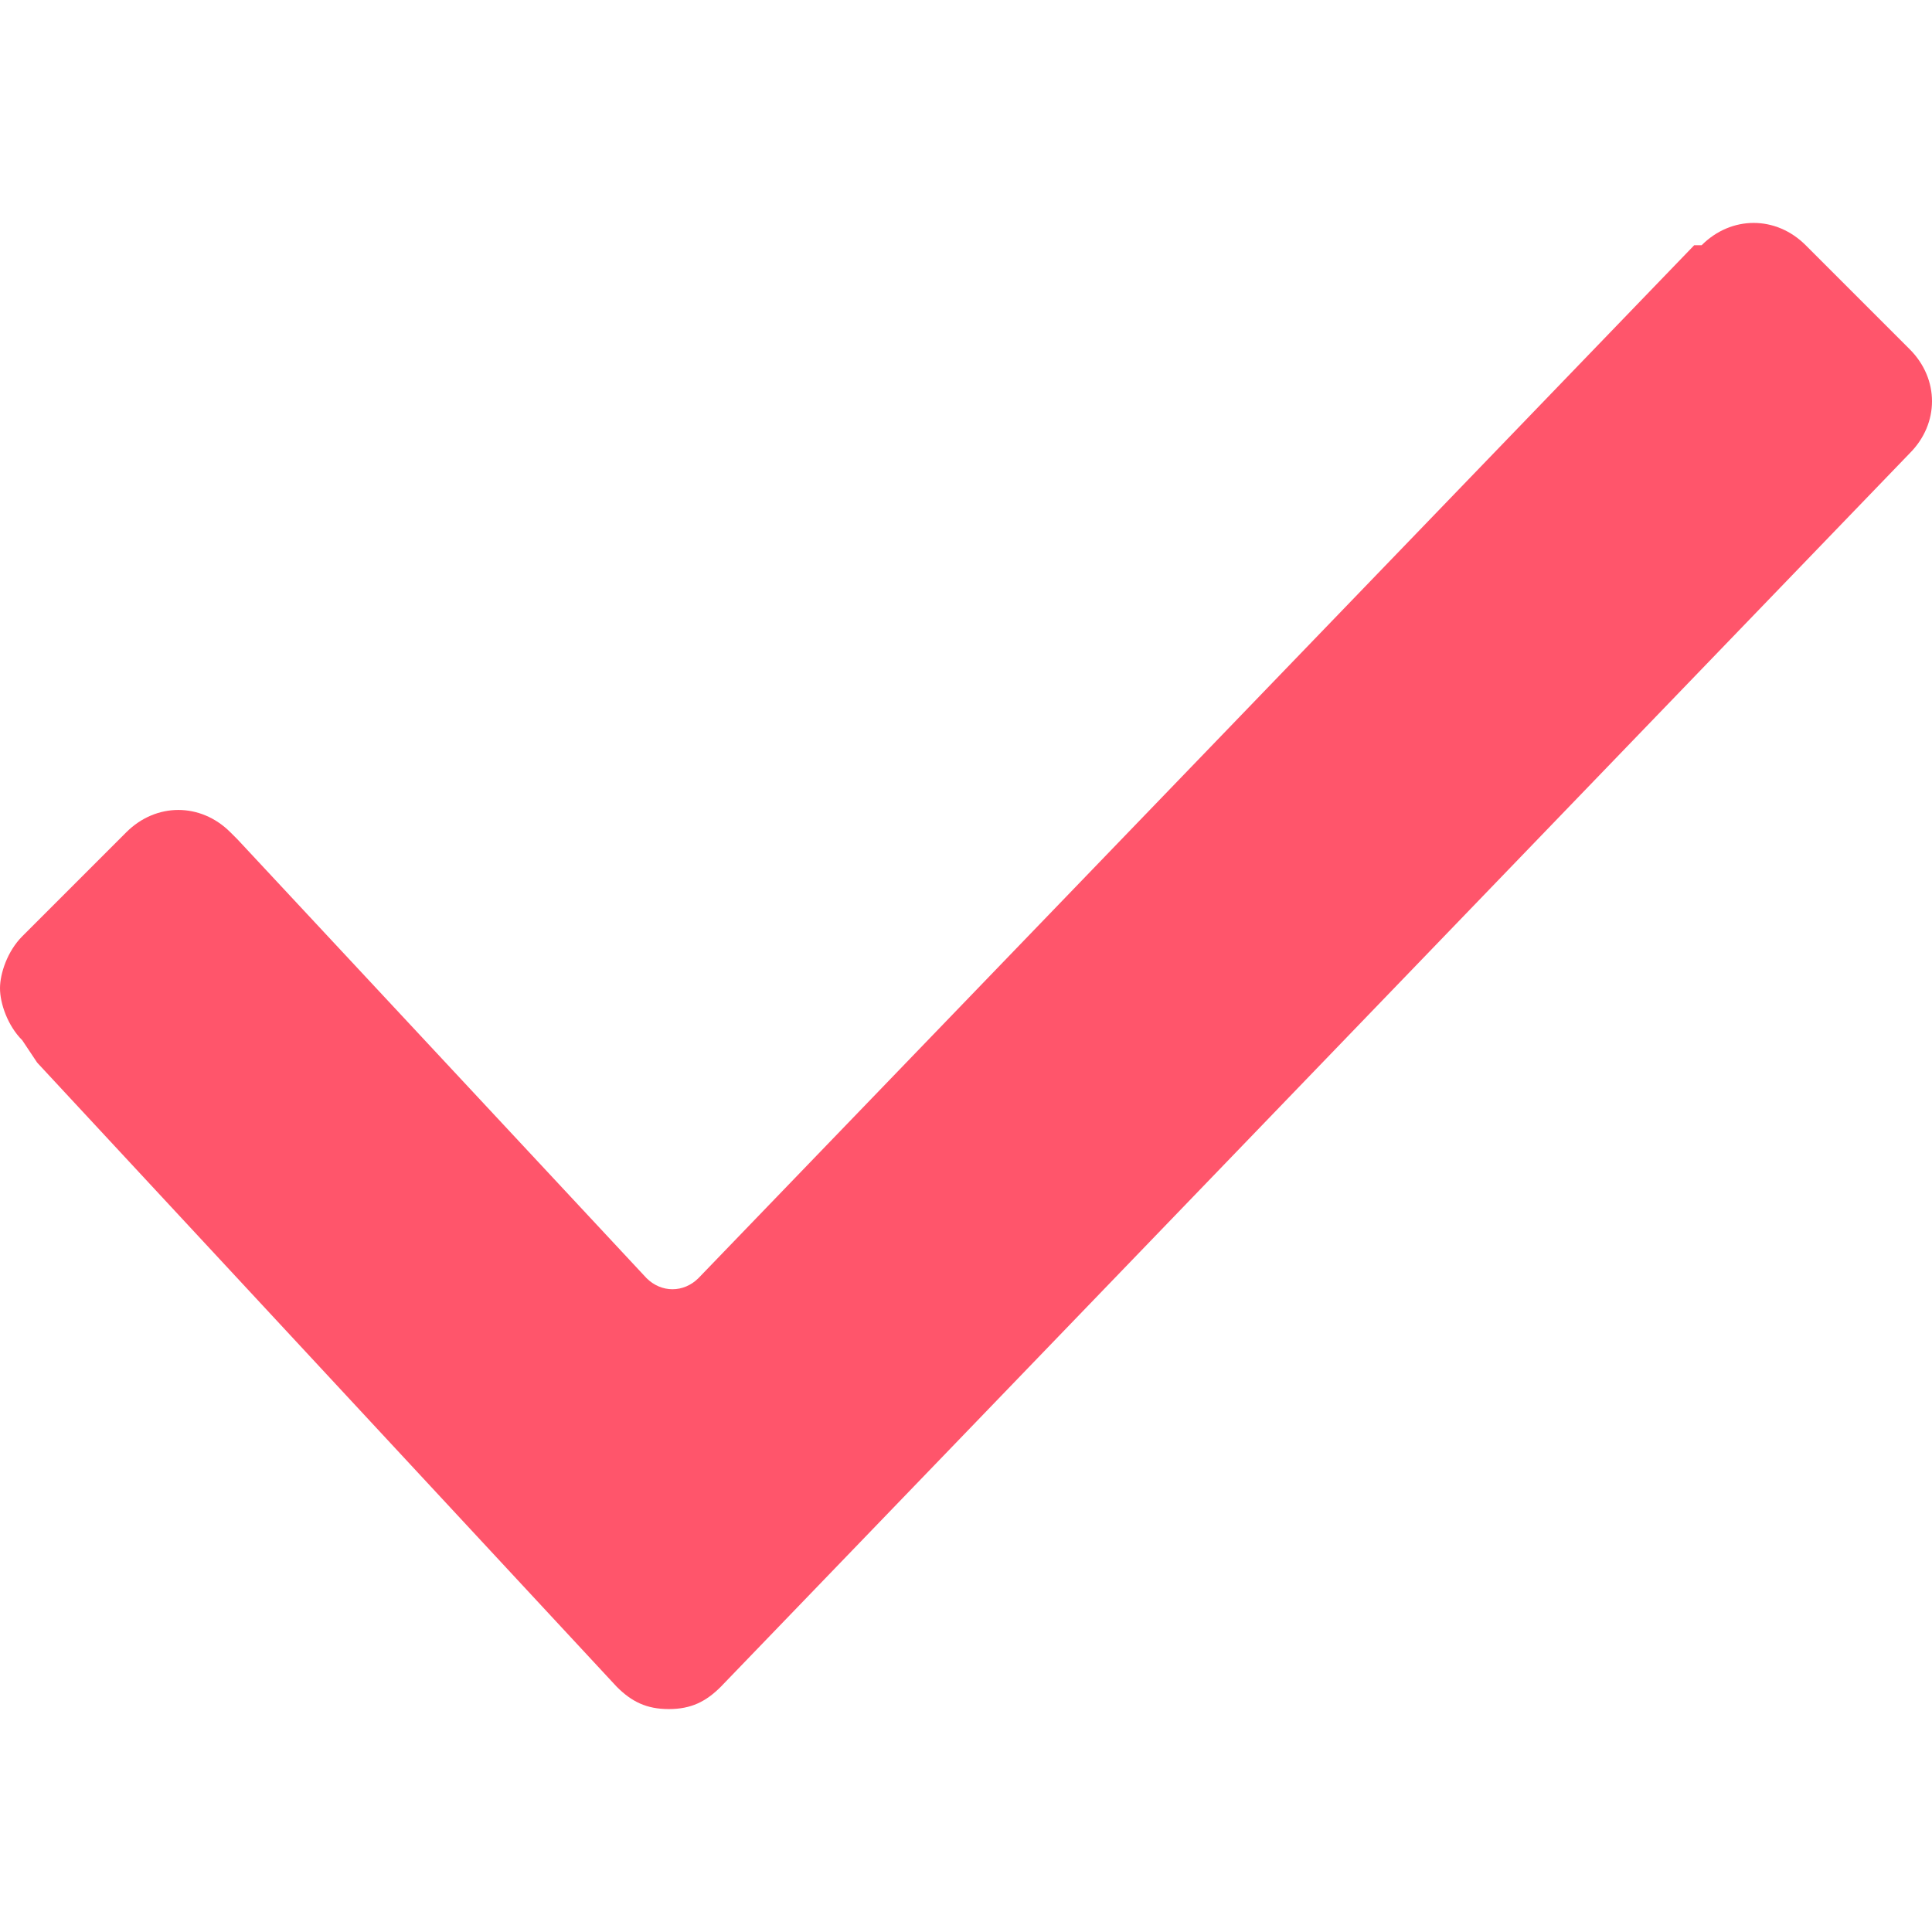
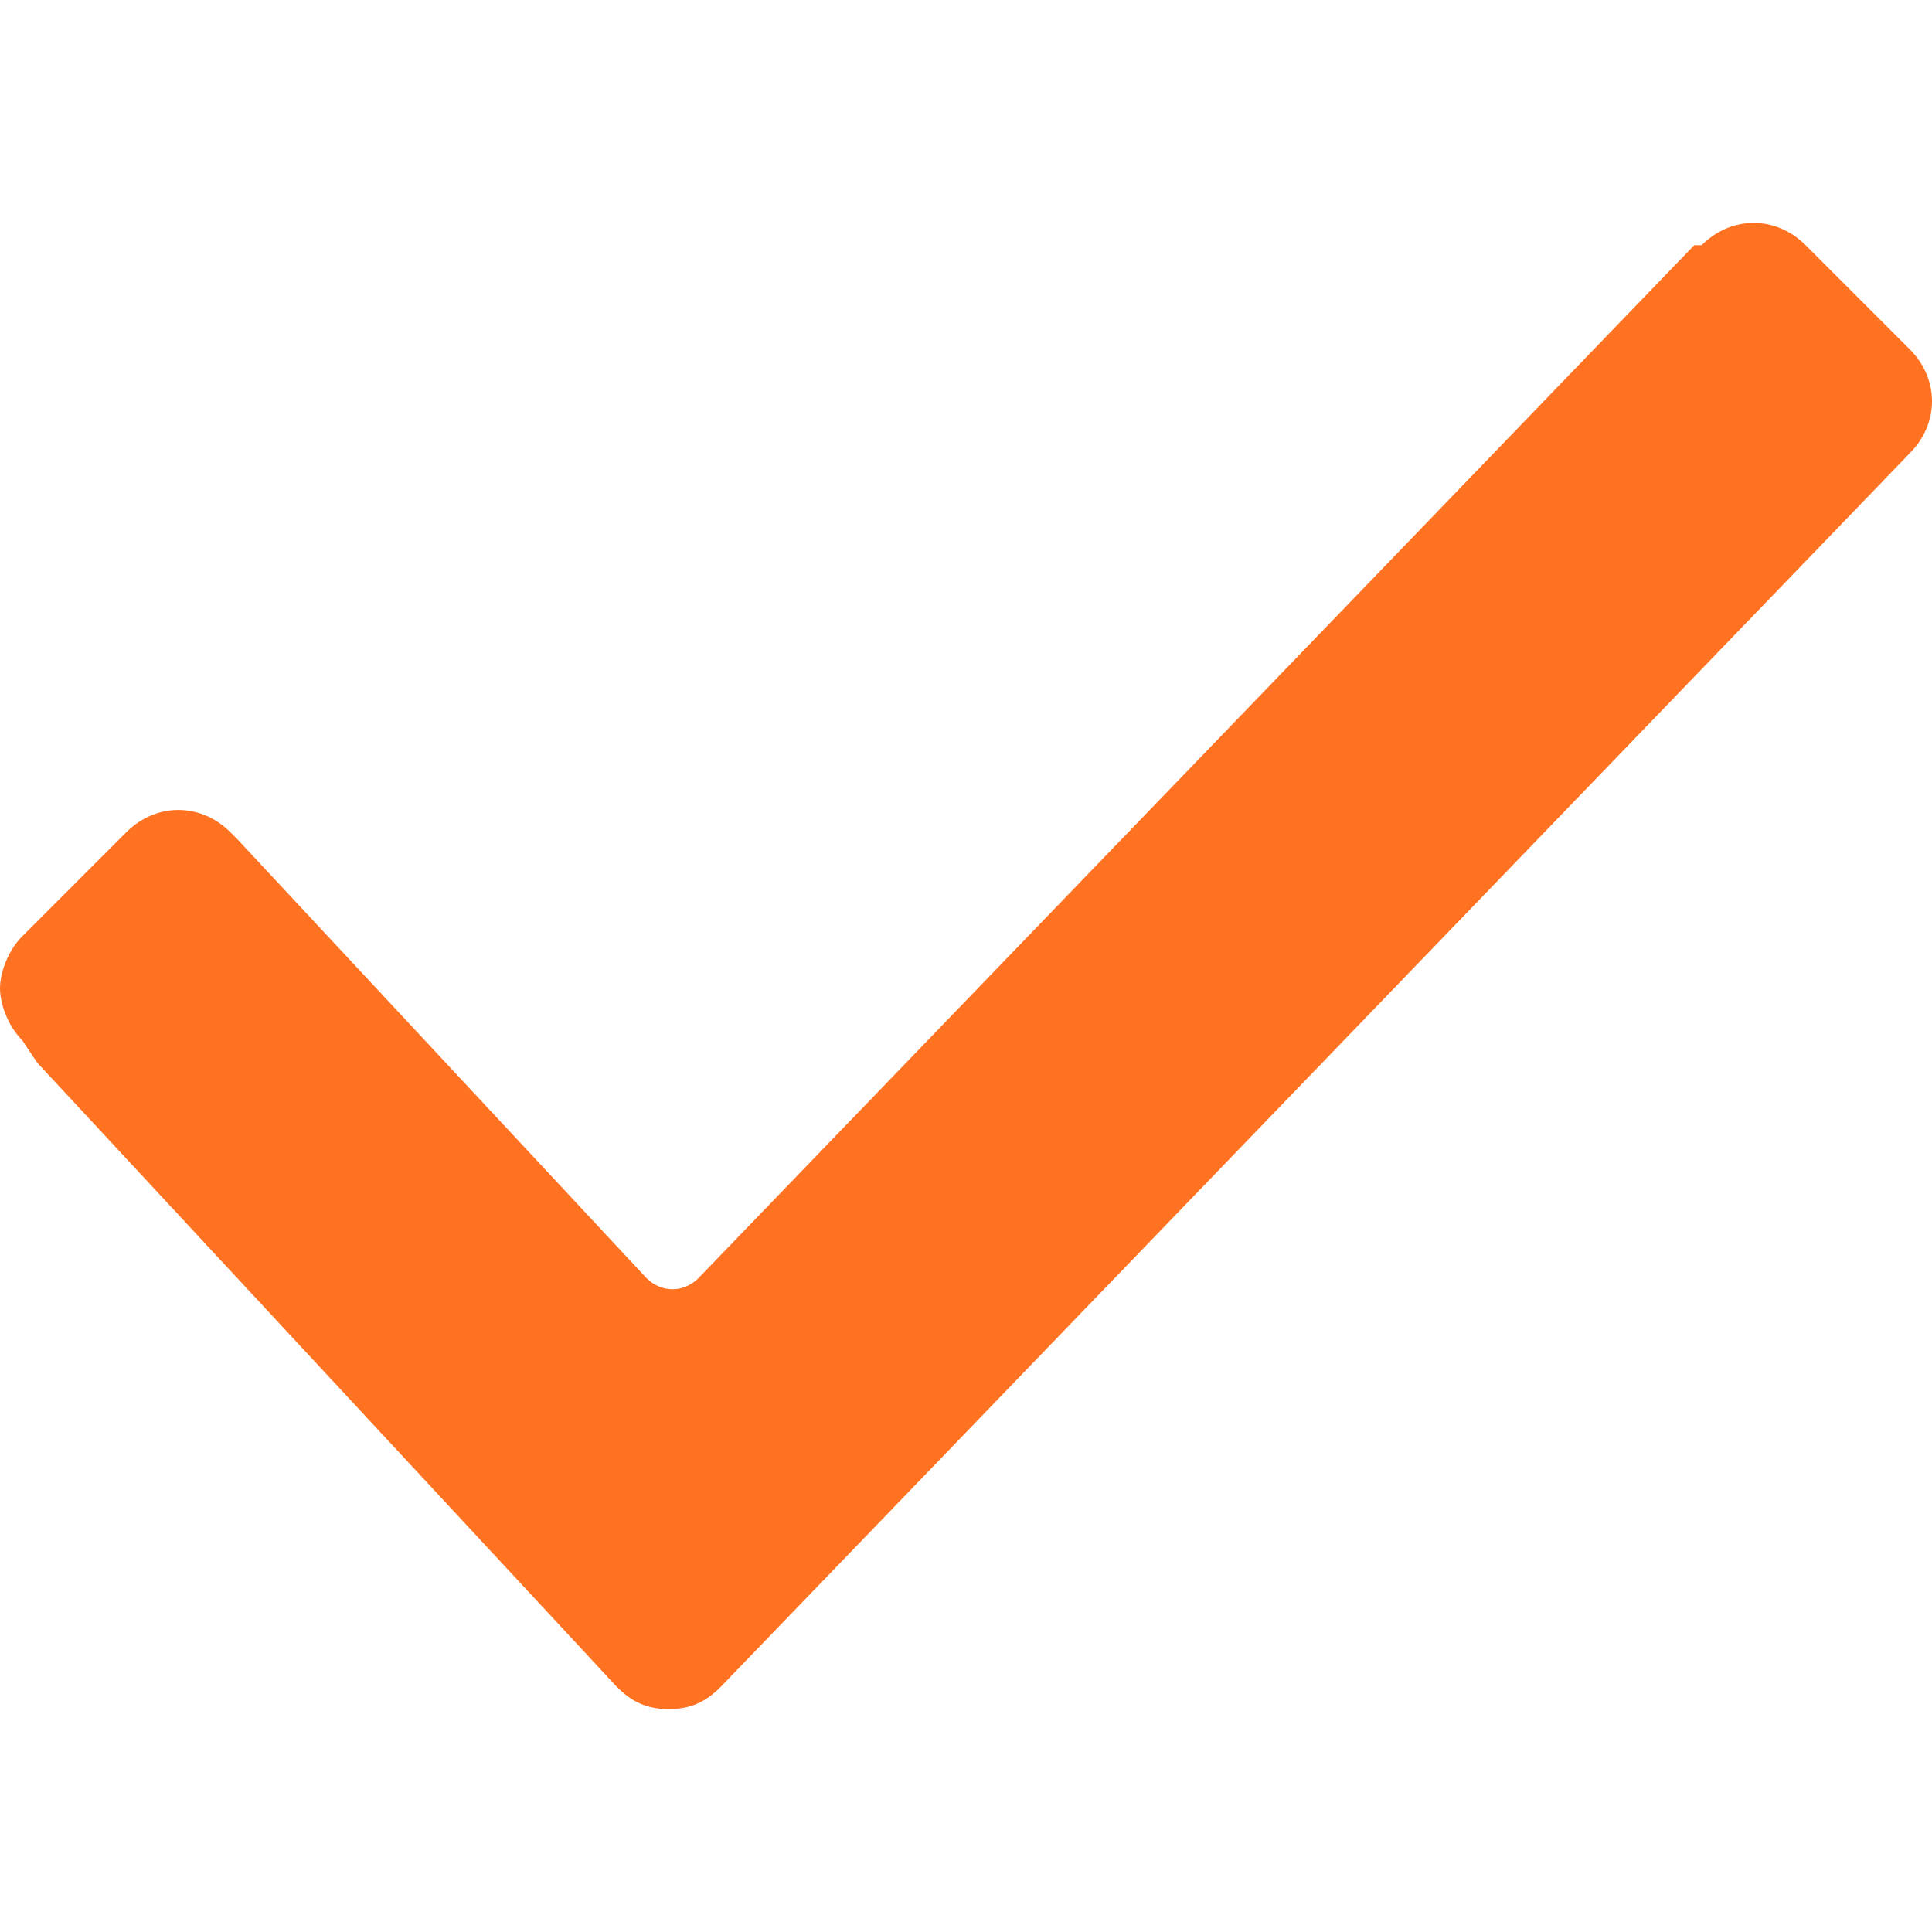
<svg xmlns="http://www.w3.org/2000/svg" version="1.1" viewBox="0 0 26 26" enable-background="new 0 0 26 26" width="512px" height="512px">
-   <path d="m.3,14c-0.2-0.2-0.3-0.5-0.3-0.7s0.1-0.5 0.3-0.7l1.4-1.4c0.4-0.4 1-0.4 1.4,0l.1,.1 5.5,5.9c0.2,0.2 0.5,0.2 0.7,0l13.4-13.9h0.1v-8.88178e-16c0.4-0.4 1-0.4 1.4,0l1.4,1.4c0.4,0.4 0.4,1 0,1.4l0,0-16,16.6c-0.2,0.2-0.4,0.3-0.7,0.3-0.3,0-0.5-0.1-0.7-0.3l-7.8-8.4-.2-.3z" fill="#ff556b" />
+   <path d="m.3,14c-0.2-0.2-0.3-0.5-0.3-0.7s0.1-0.5 0.3-0.7l1.4-1.4c0.4-0.4 1-0.4 1.4,0l.1,.1 5.5,5.9c0.2,0.2 0.5,0.2 0.7,0l13.4-13.9h0.1v-8.88178e-16c0.4-0.4 1-0.4 1.4,0l1.4,1.4c0.4,0.4 0.4,1 0,1.4l0,0-16,16.6c-0.2,0.2-0.4,0.3-0.7,0.3-0.3,0-0.5-0.1-0.7-0.3l-7.8-8.4-.2-.3z" fill="#FF7222 " />
</svg>
